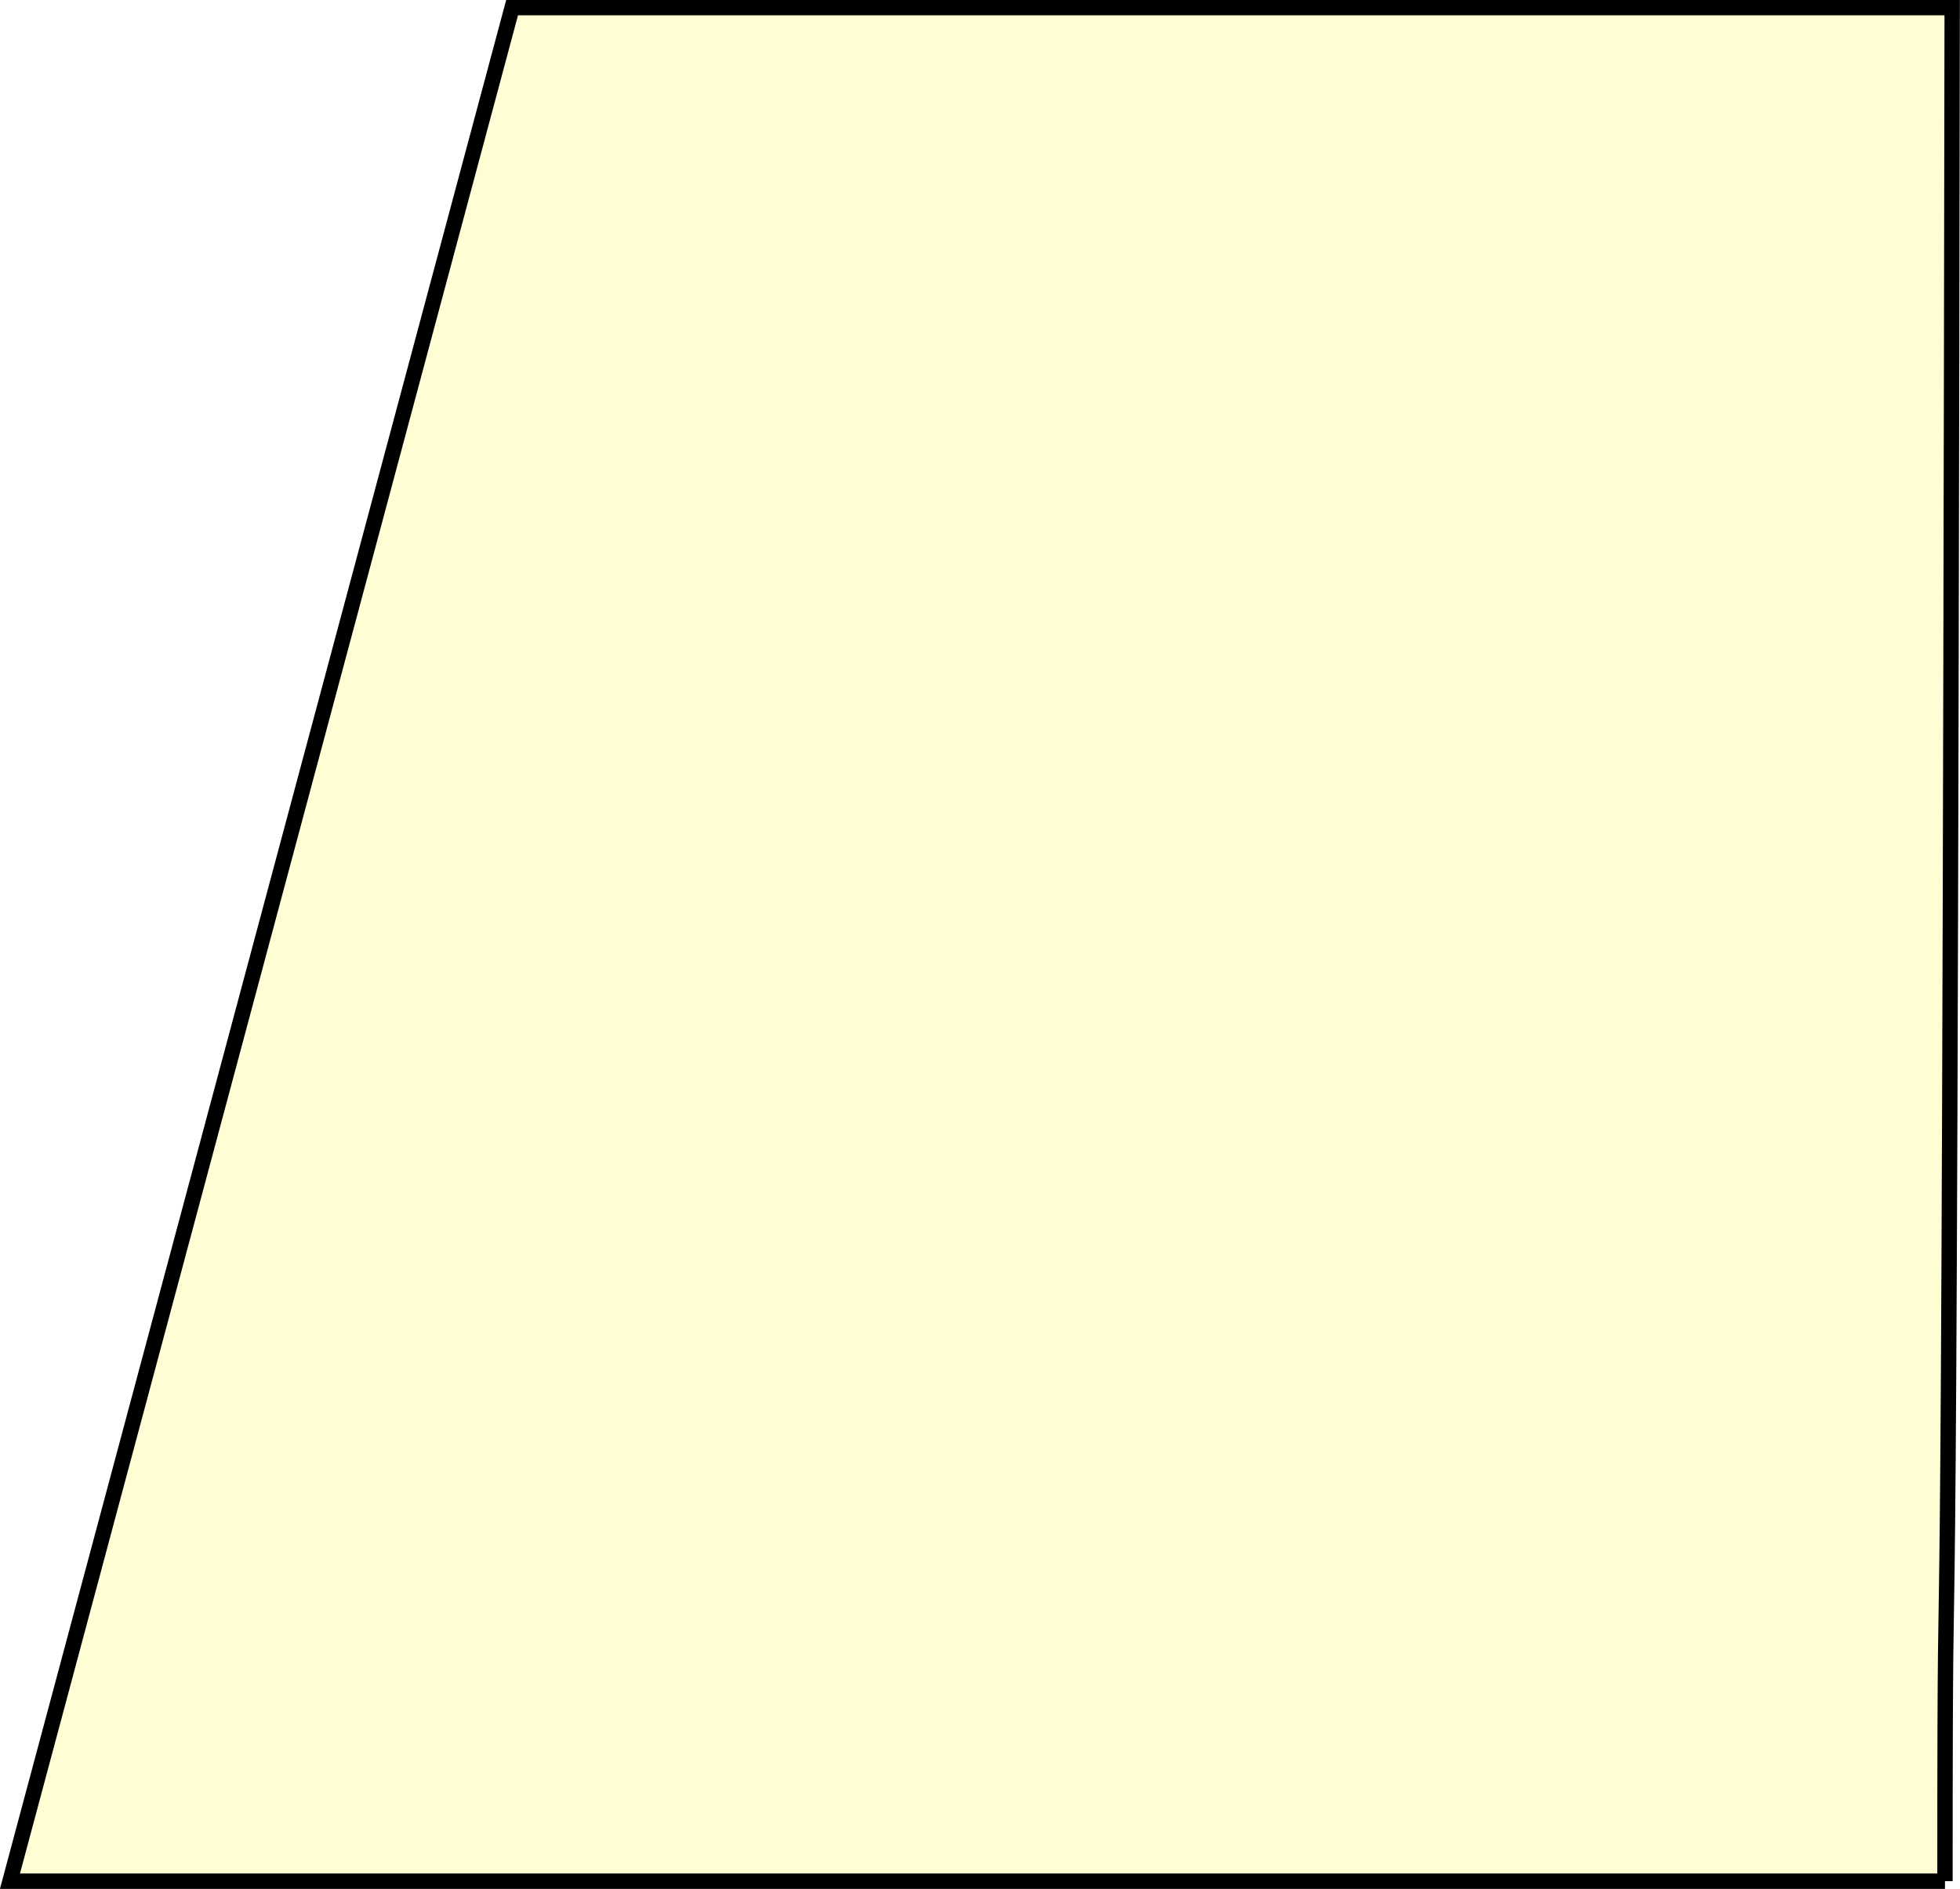
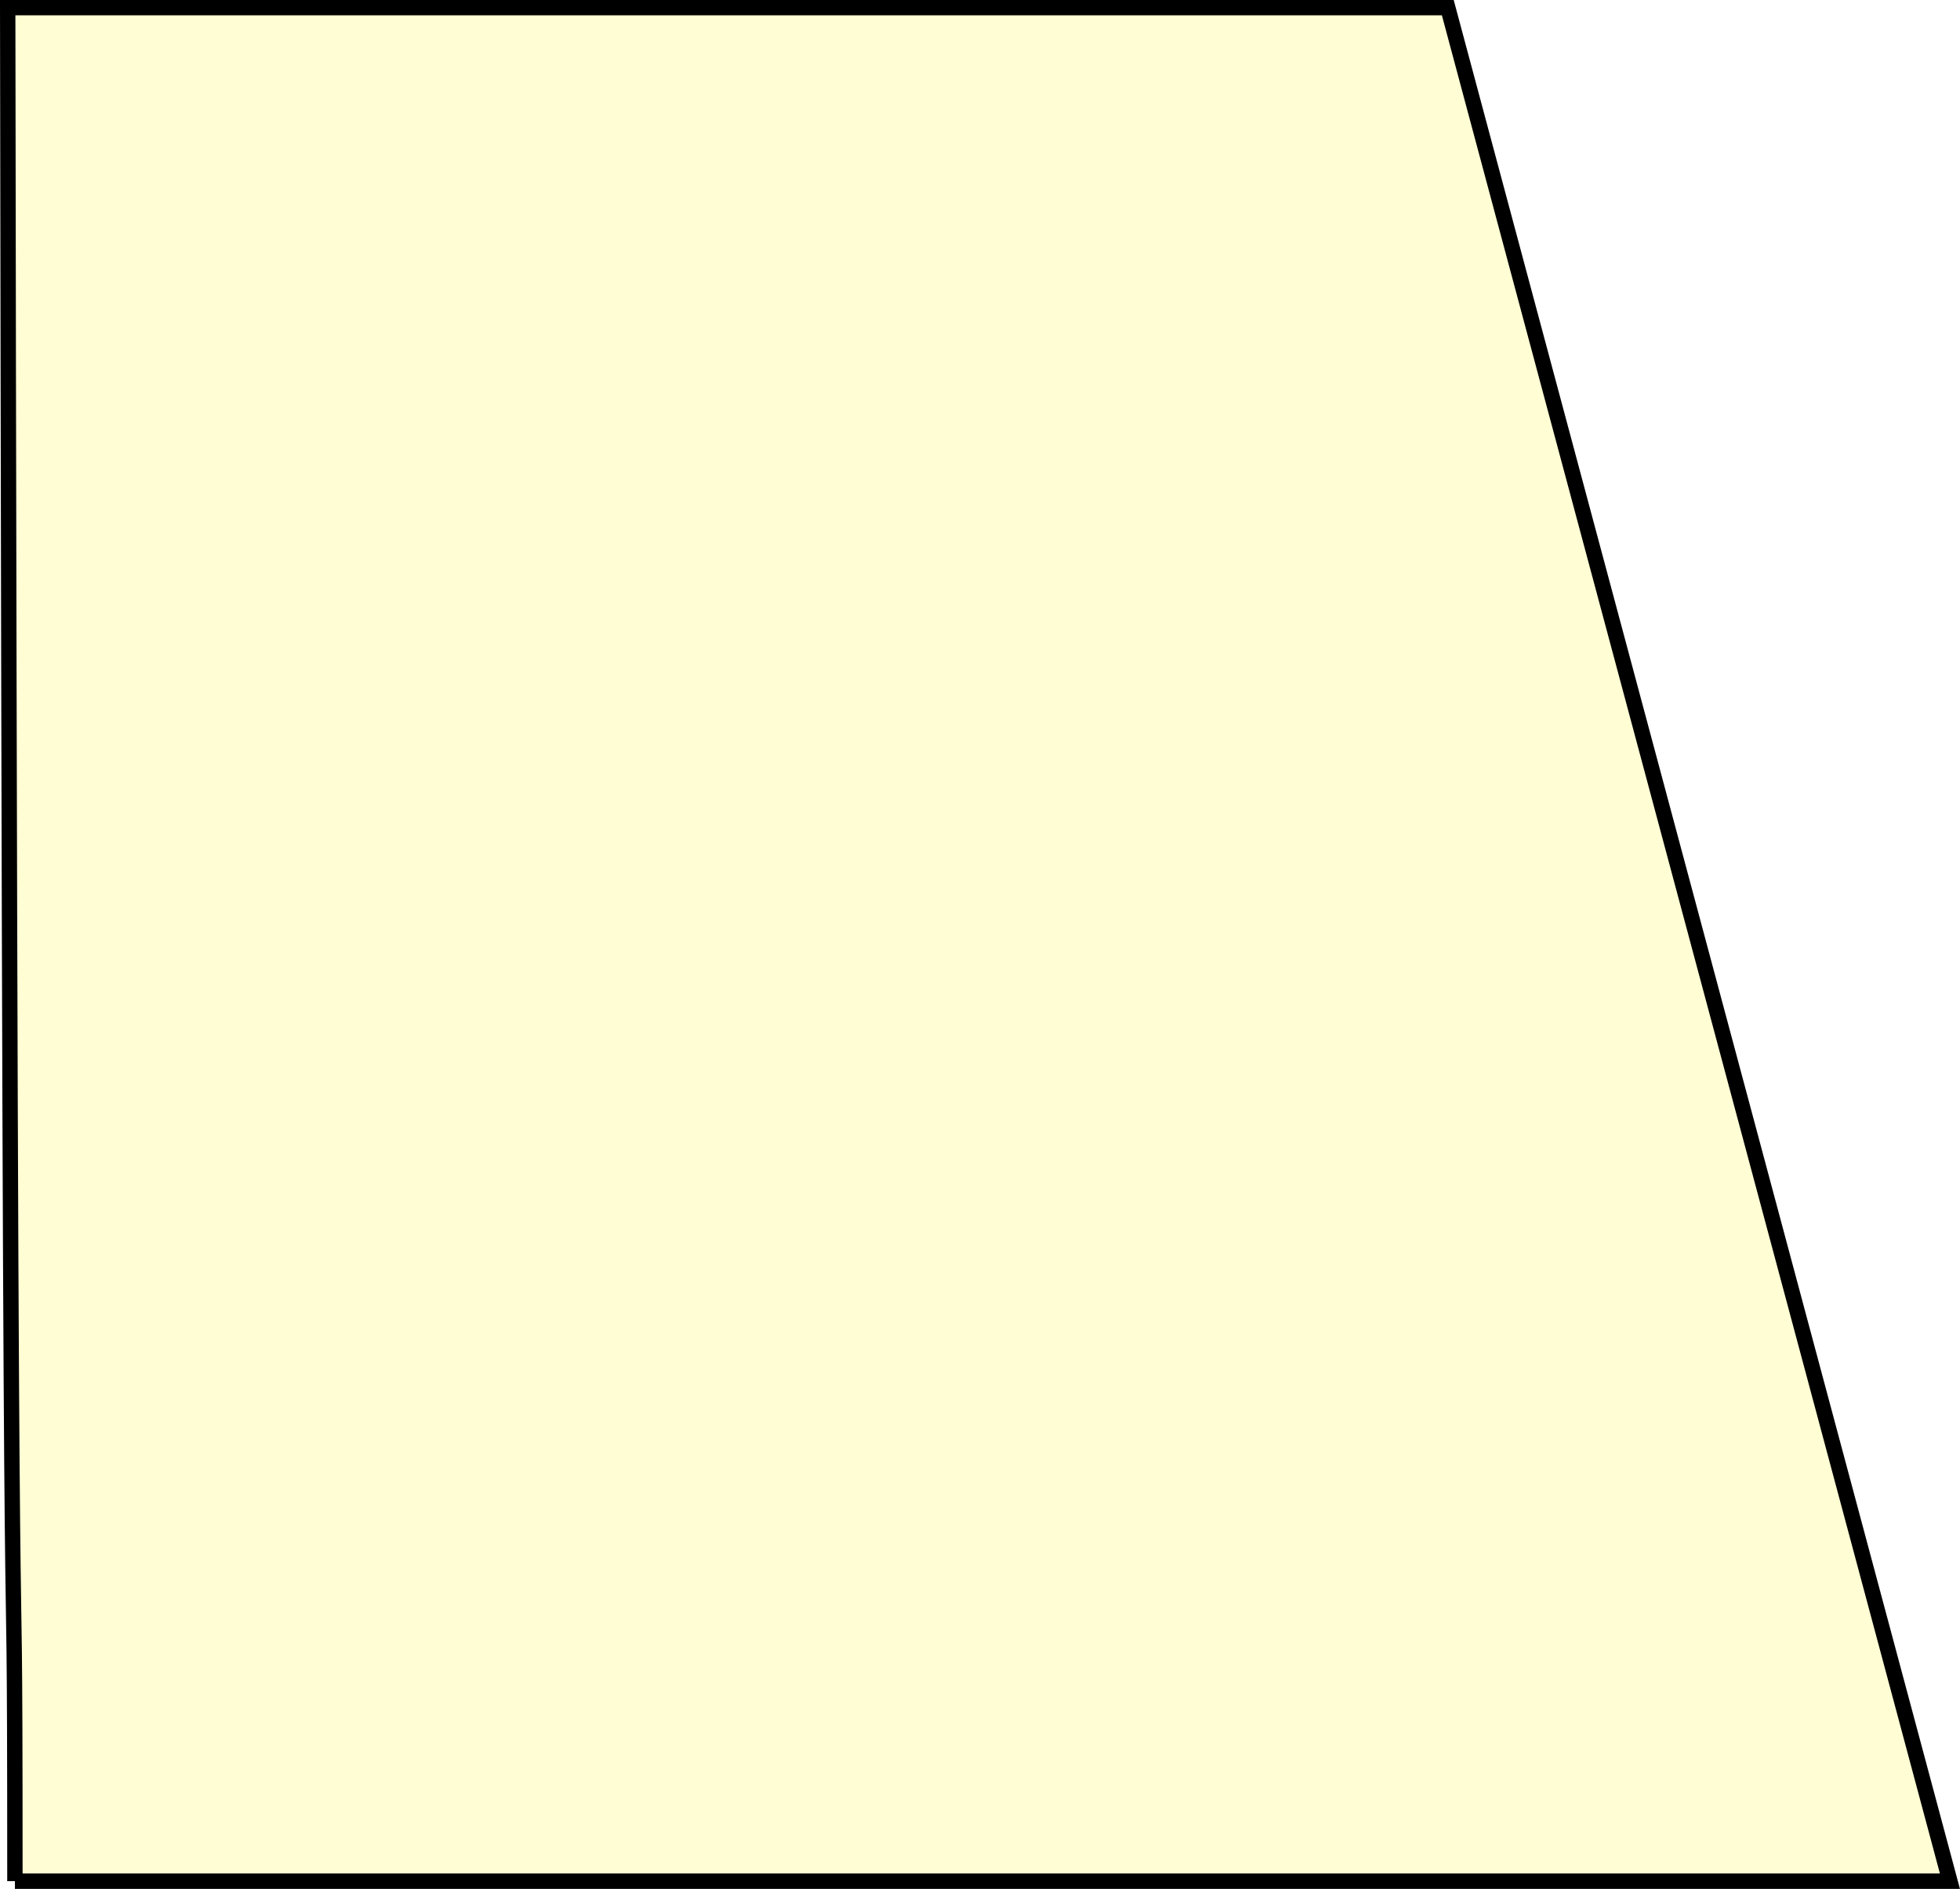
<svg xmlns="http://www.w3.org/2000/svg" width="135.79" height="130.9" version="1.1">
-   <path d="m134.75 130.36h-134.06l34.788-129.83h99.771c-0.209 144.75-0.5 92-0.5 129.83z" fill="#fffbaa" fill-opacity=".498" stroke="#000" stroke-width="1.065" />
+   <path d="m1.032 130.36h134.06l-34.788-129.83h-99.771c0.209 144.75 0.5 92 0.5 129.83z" fill="#fffbaa" fill-opacity=".498" stroke="#000" stroke-width="1.065" />
</svg>
